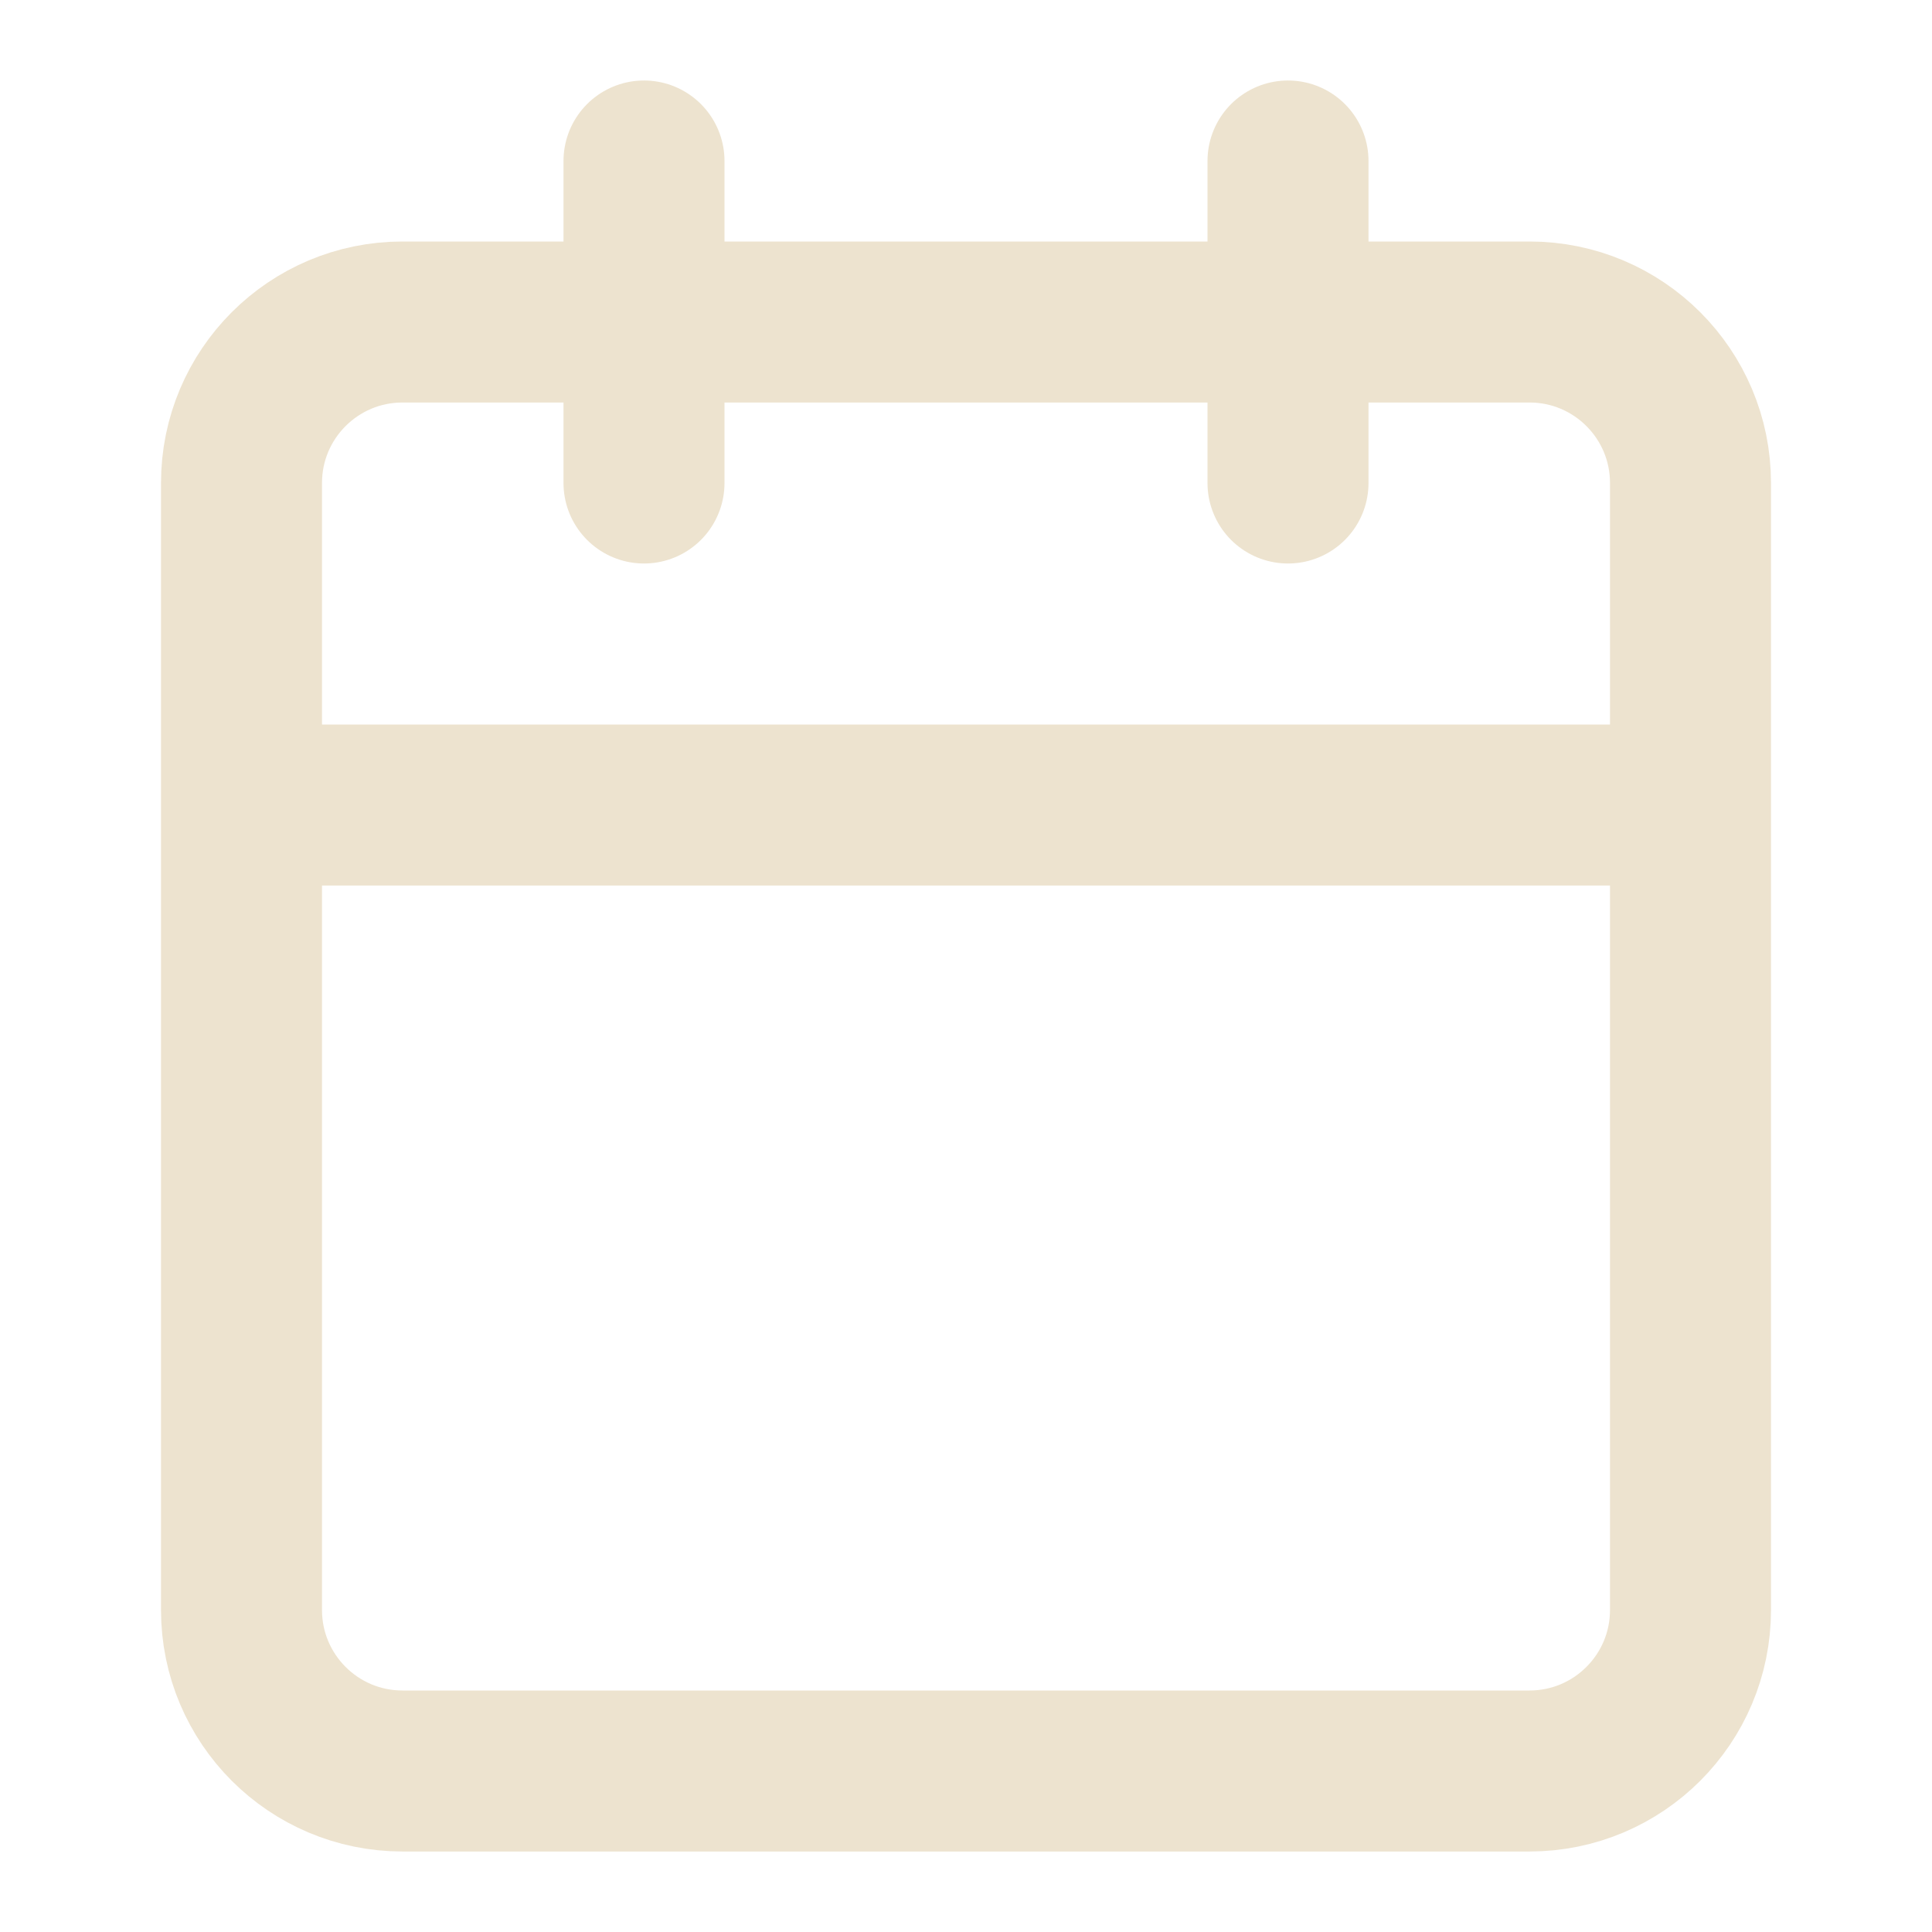
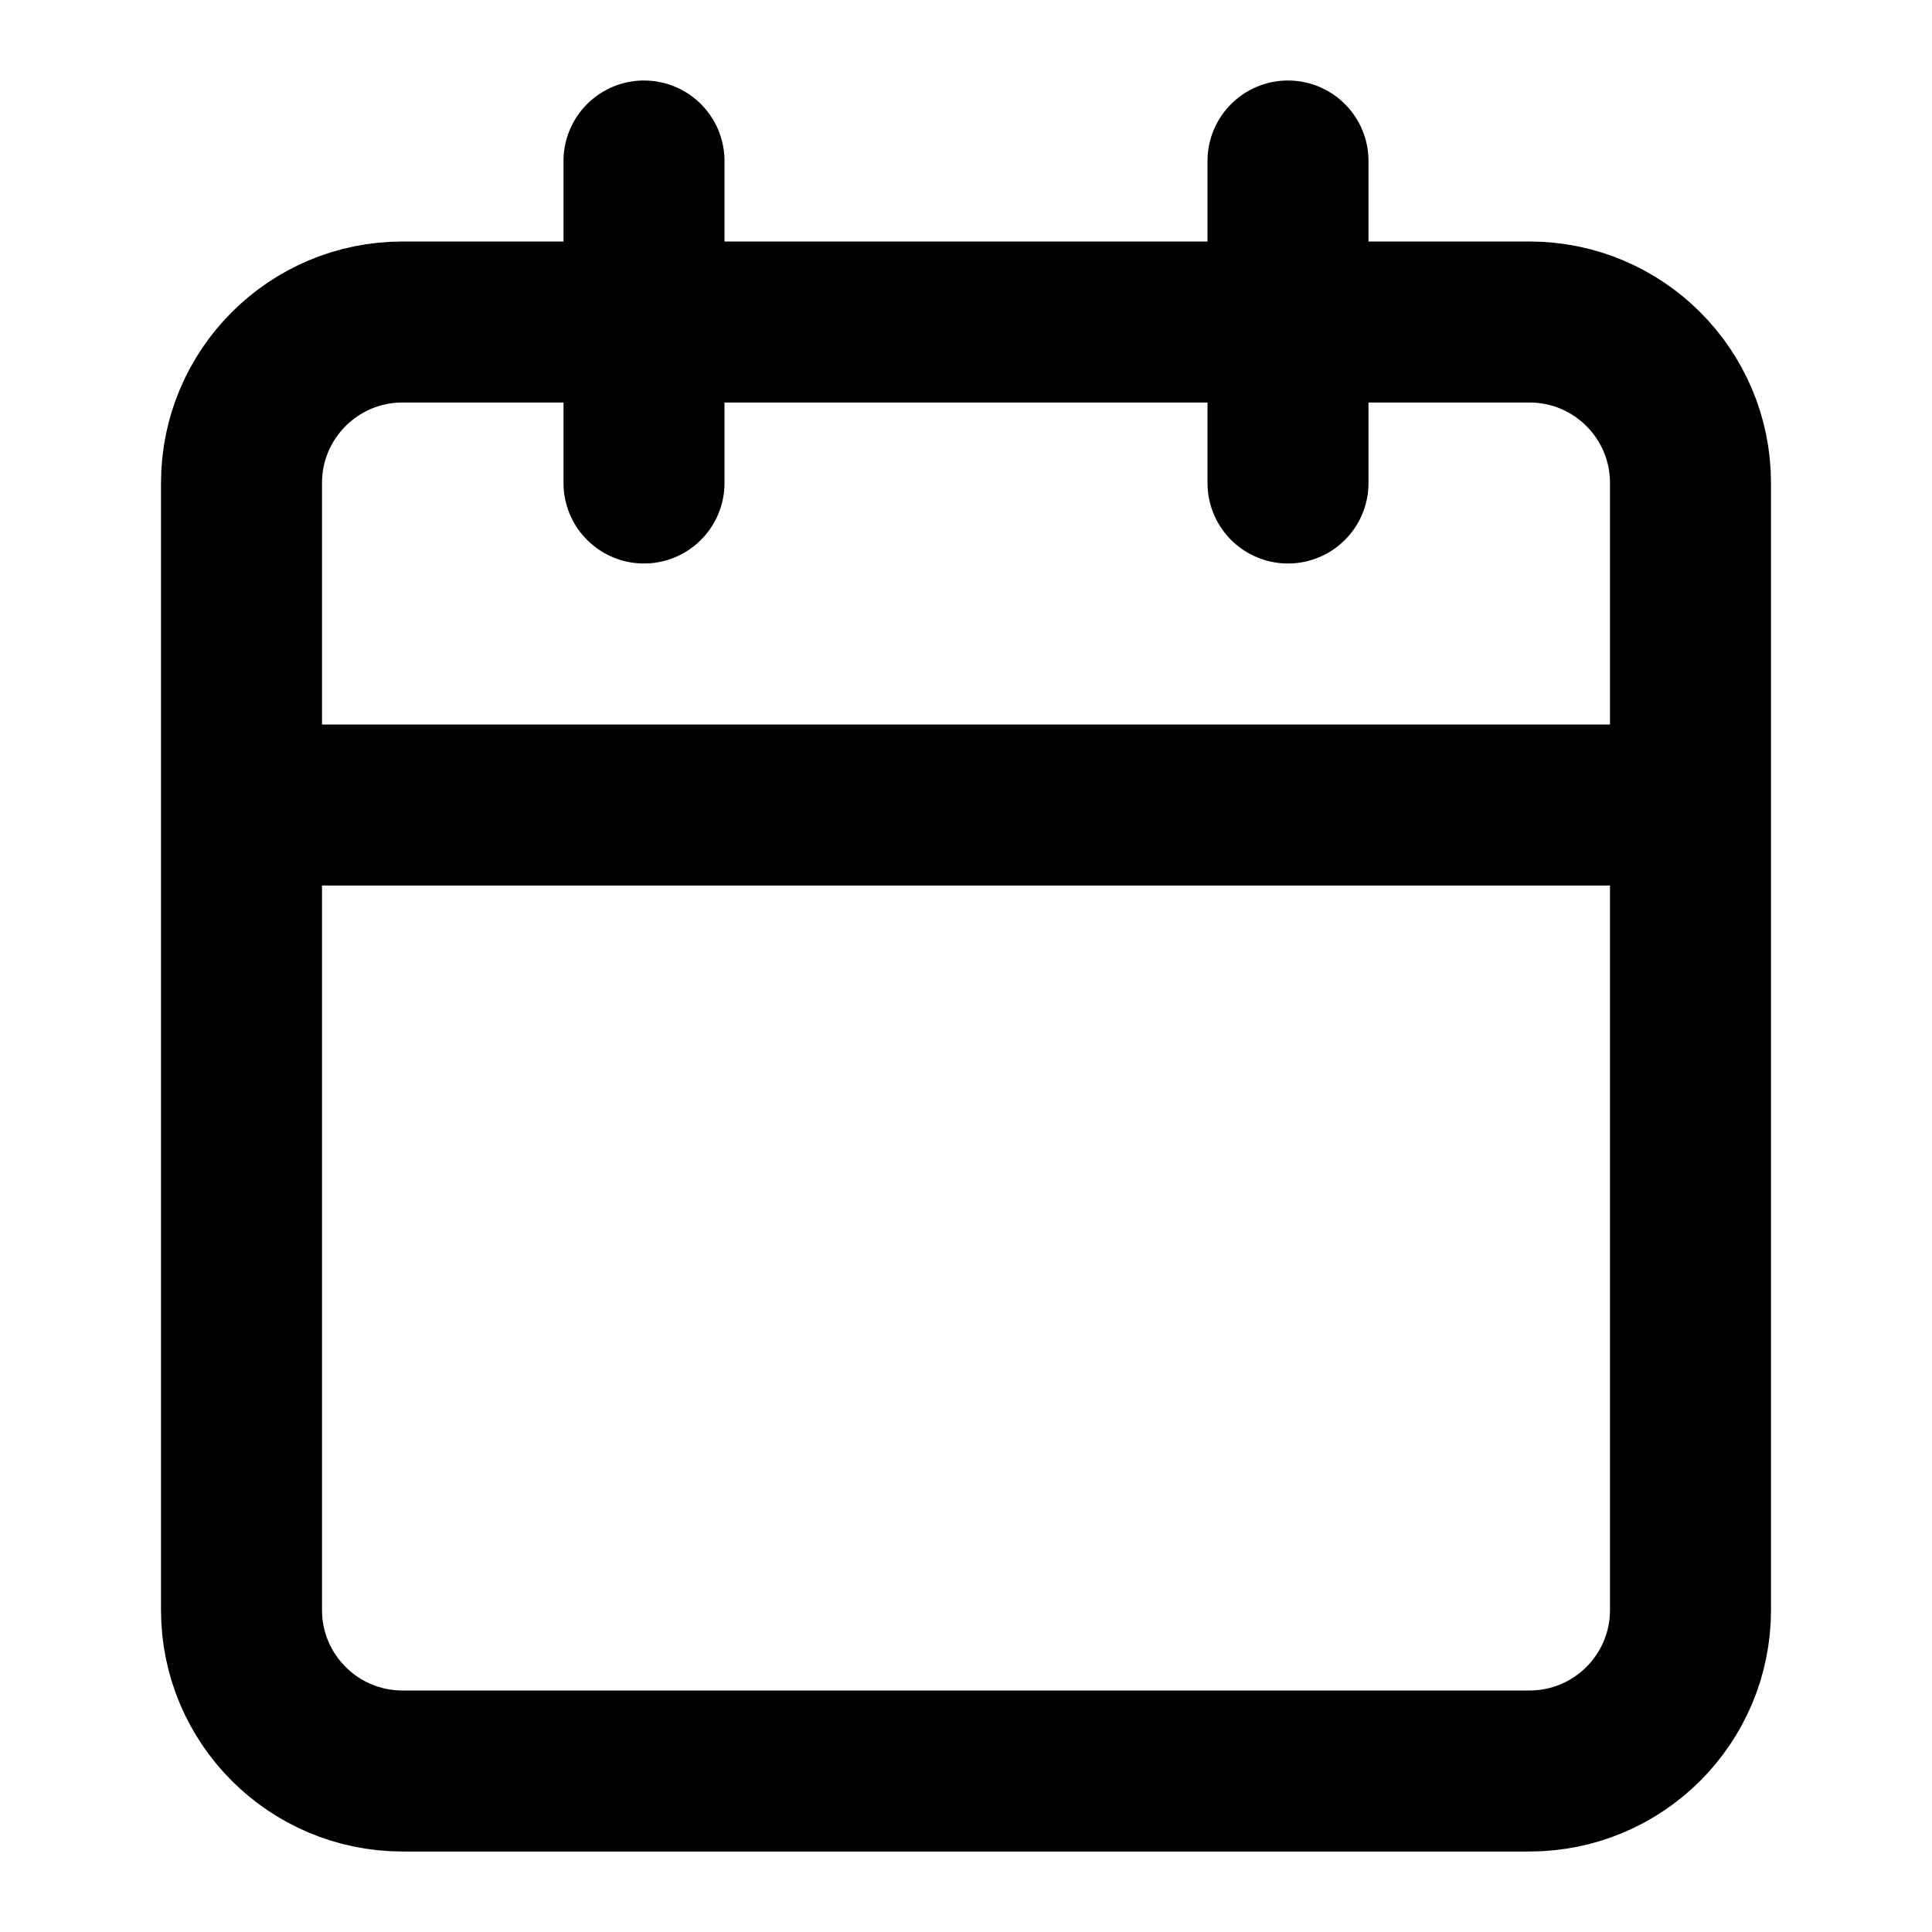
<svg xmlns="http://www.w3.org/2000/svg" width="48" height="48" viewBox="0 0 48 48" fill="none">
-   <path d="M32 4V12M16 4V12M6 20H42M10 8H38C40.209 8 42 9.791 42 12V40C42 42.209 40.209 44 38 44H10C7.791 44 6 42.209 6 40V12C6 9.791 7.791 8 10 8Z" stroke="#EDE3CF" stroke-width="4" stroke-linecap="round" stroke-linejoin="round" />
+   <path d="M32 4V12M16 4V12M6 20H42M10 8H38C40.209 8 42 9.791 42 12V40C42 42.209 40.209 44 38 44H10C7.791 44 6 42.209 6 40V12C6 9.791 7.791 8 10 8Z" stroke="currentColor" stroke-width="4" stroke-linecap="round" stroke-linejoin="round" />
</svg>
